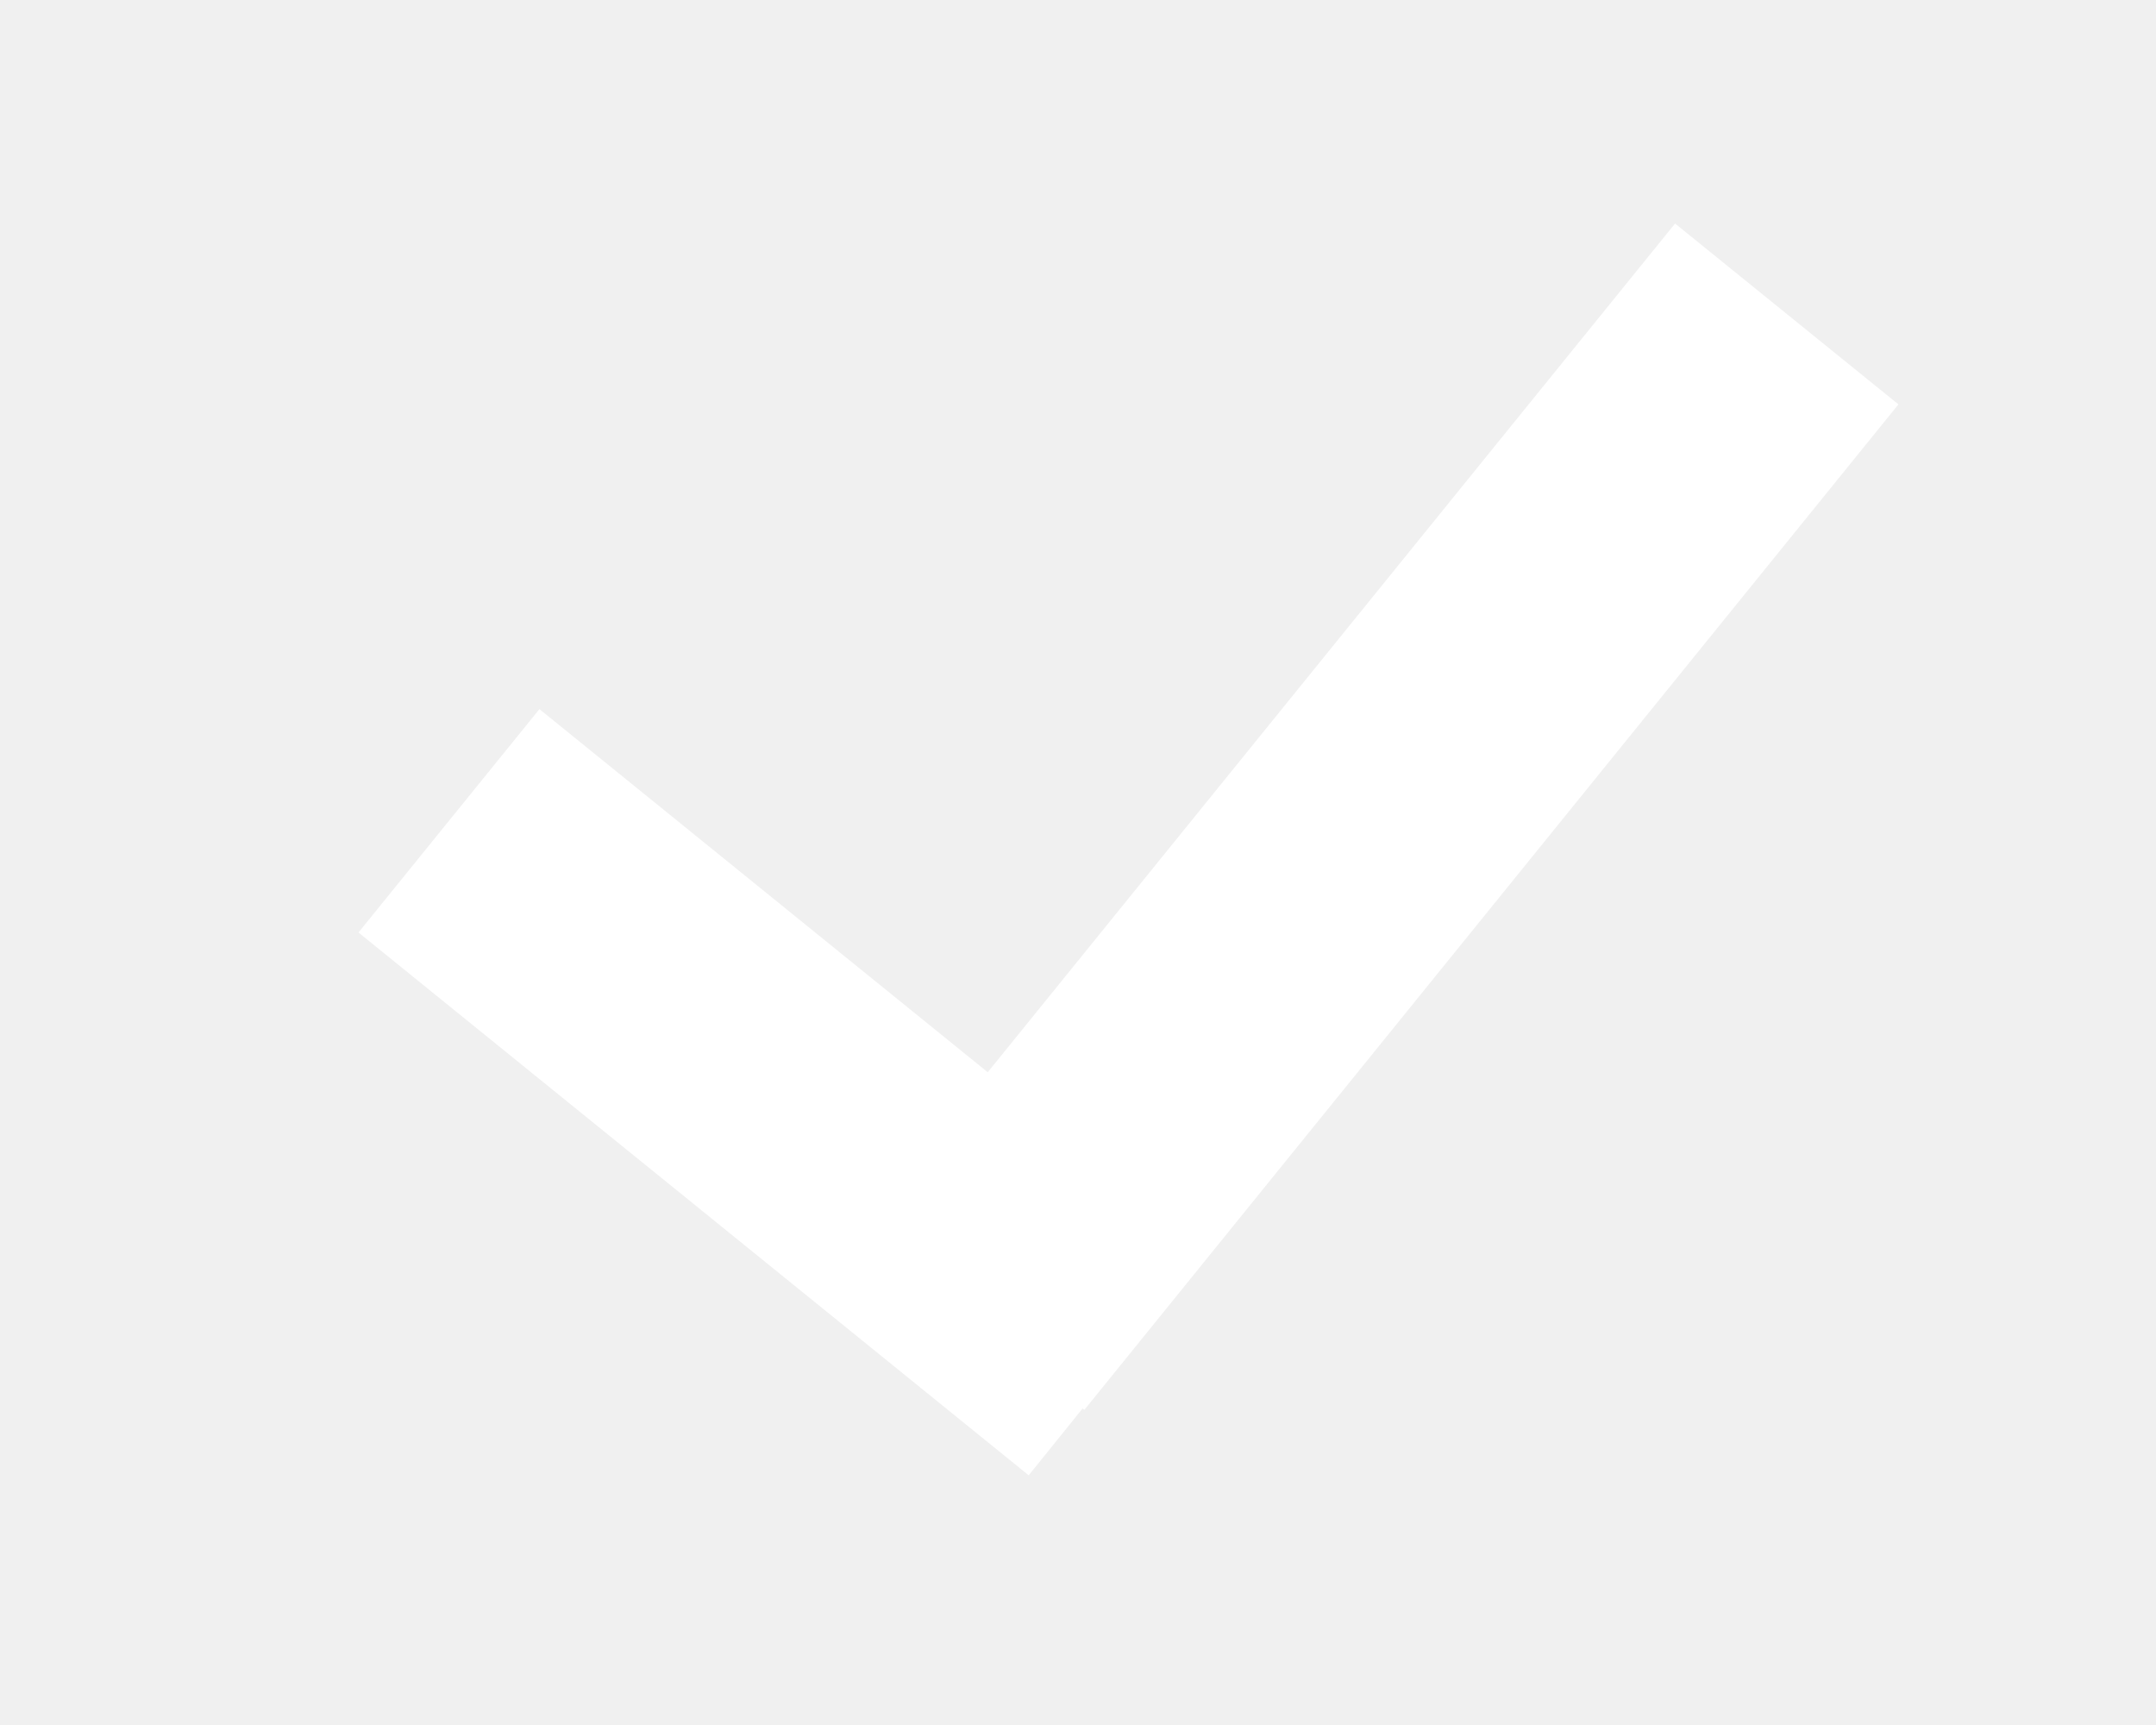
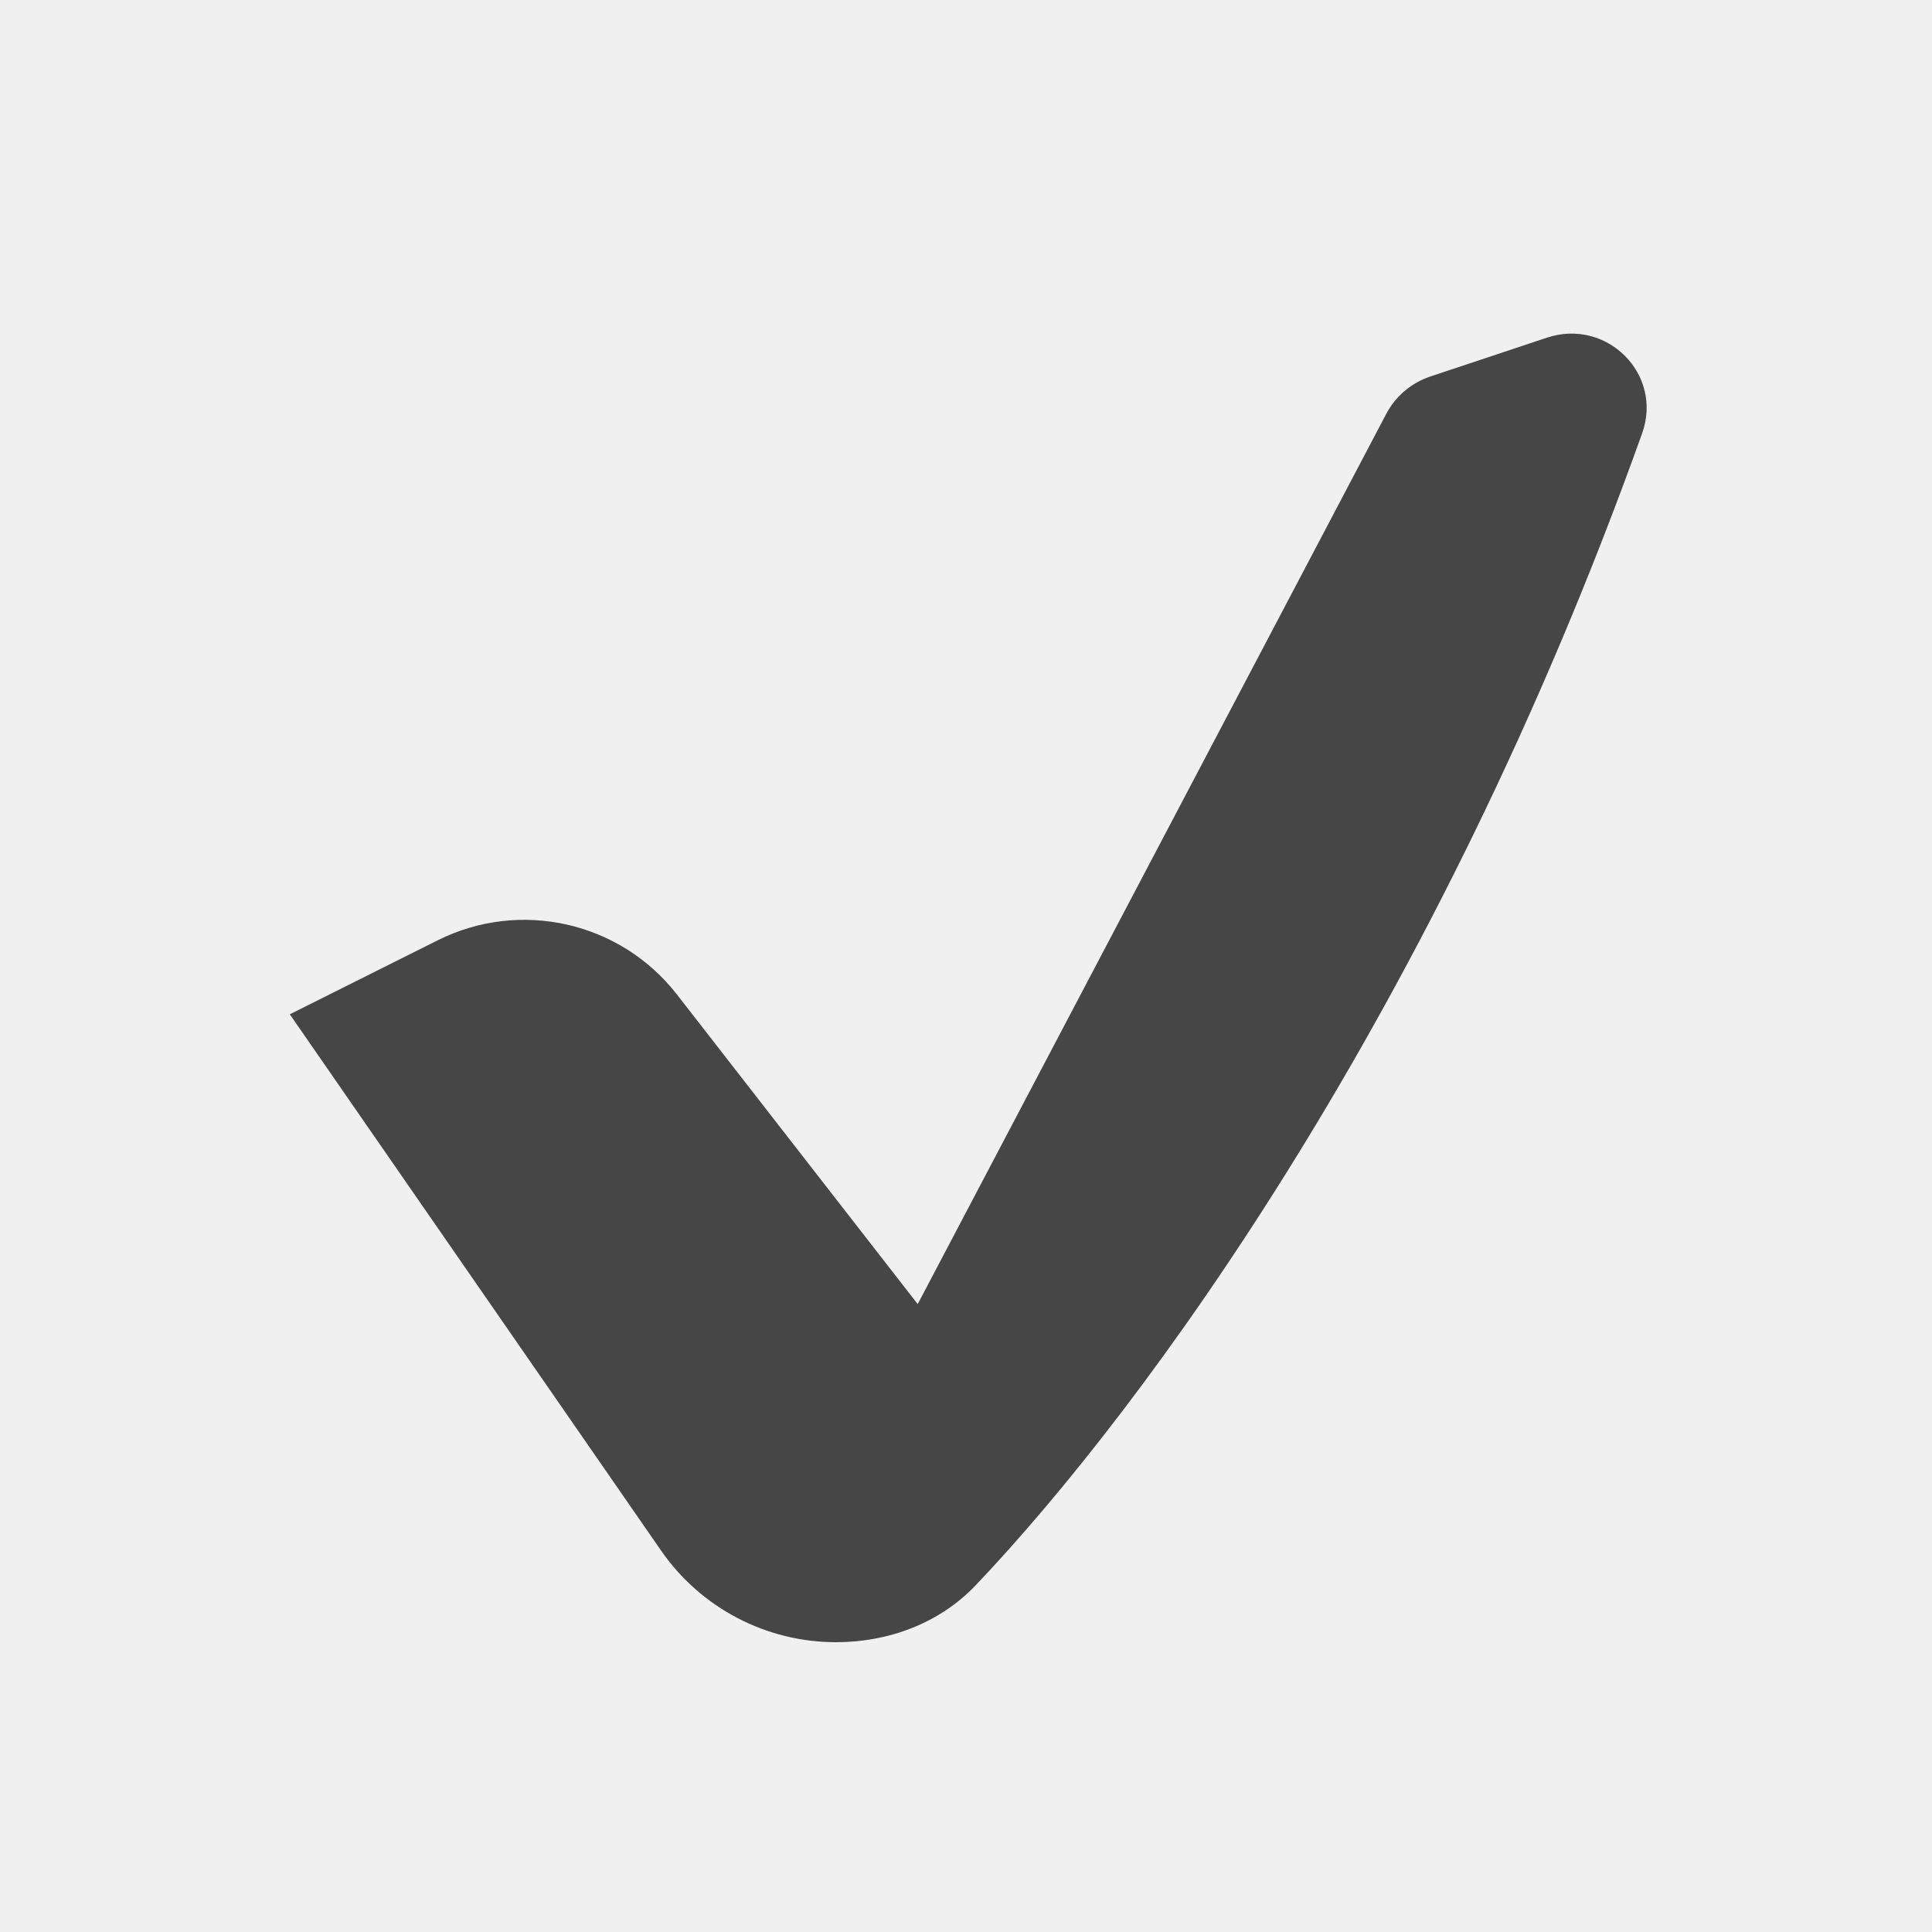
- <svg xmlns="http://www.w3.org/2000/svg" width="15px" height="12px" viewBox="0 0 15 12" version="1.1" fill="#fff">
-   <path d="M11.654,1.555 L13.208,2.813 L7.544,9.808 L7.532,9.798 L7.157,10.263 L2.494,6.487 L3.753,4.933 L6.872,7.459 L11.654,1.555 Z" />
+ <svg xmlns="http://www.w3.org/2000/svg" width="20" height="20" viewBox="0 0 20 20" fill="none">
+   <path d="M6.843 16.051L3 10.5L4.533 9.733C5.386 9.307 6.421 9.542 7.007 10.294L9.5 13.5L14.35 4.285C14.446 4.102 14.609 3.964 14.805 3.898L16.012 3.496C16.632 3.289 17.219 3.872 16.999 4.487C14.858 10.473 11.842 14.579 10.101 16.41C9.726 16.804 9.199 17 8.654 17C7.931 17 7.254 16.645 6.843 16.051Z" fill="#464646" />
</svg>
